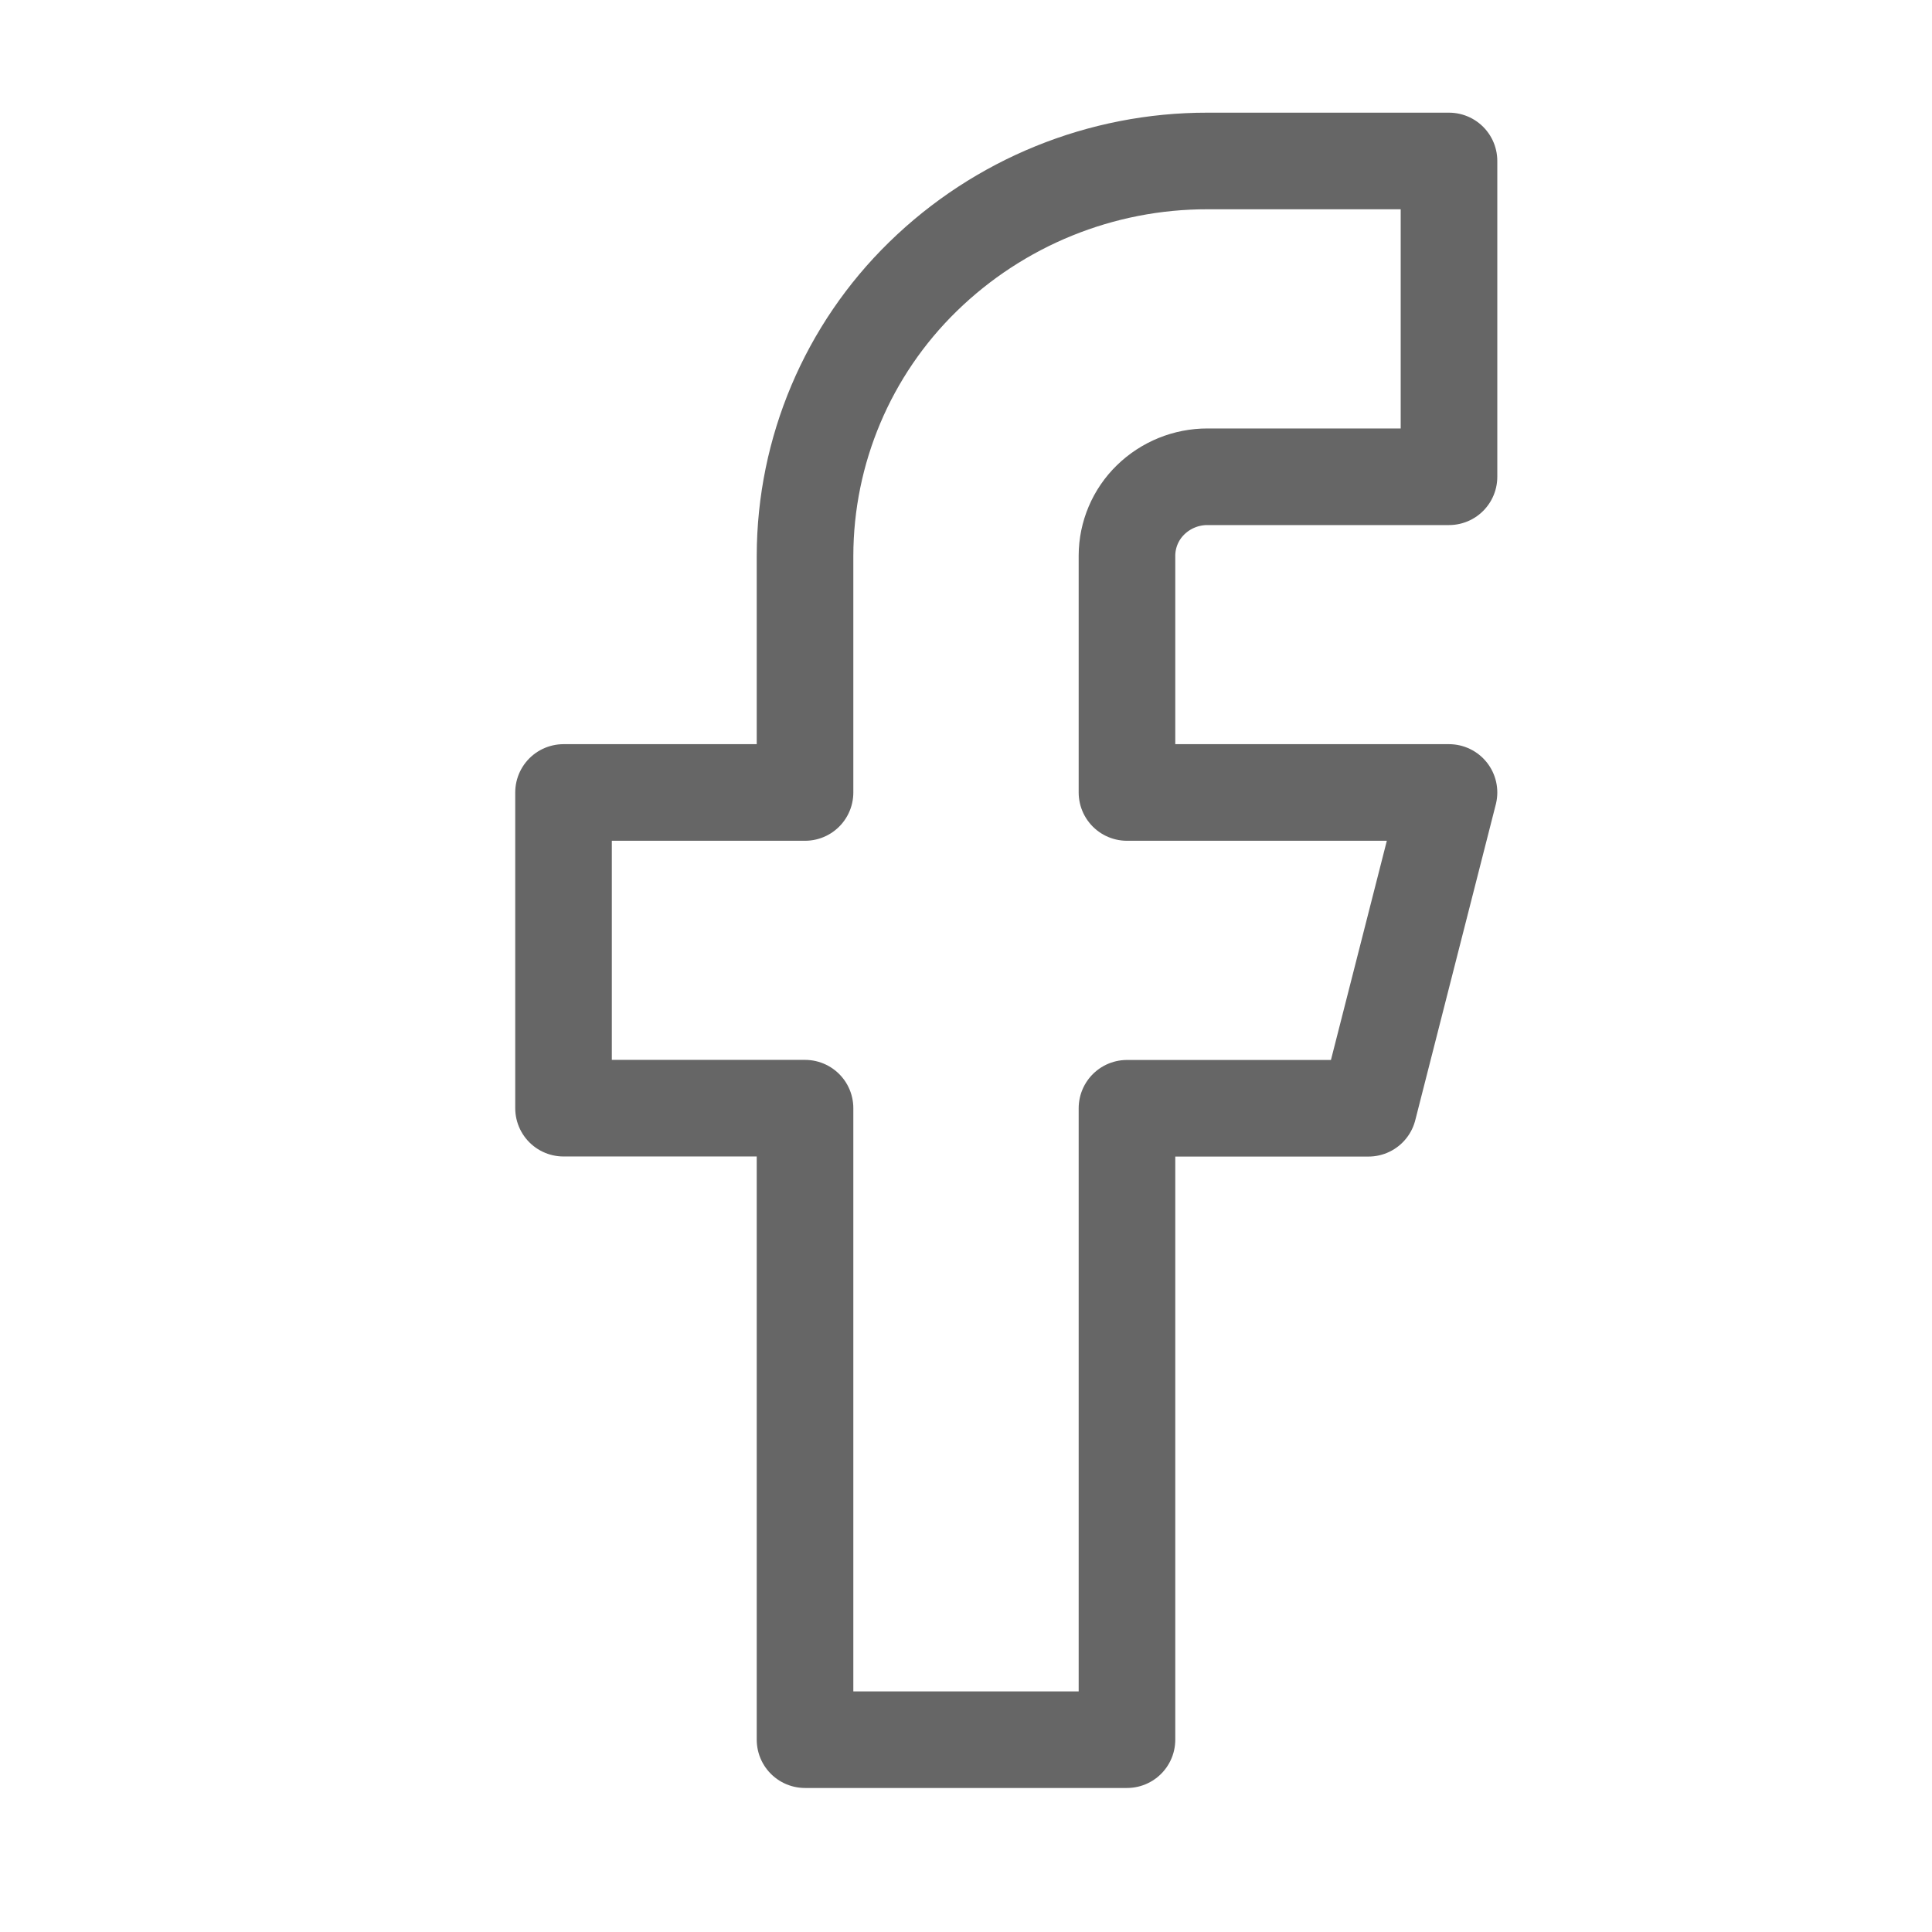
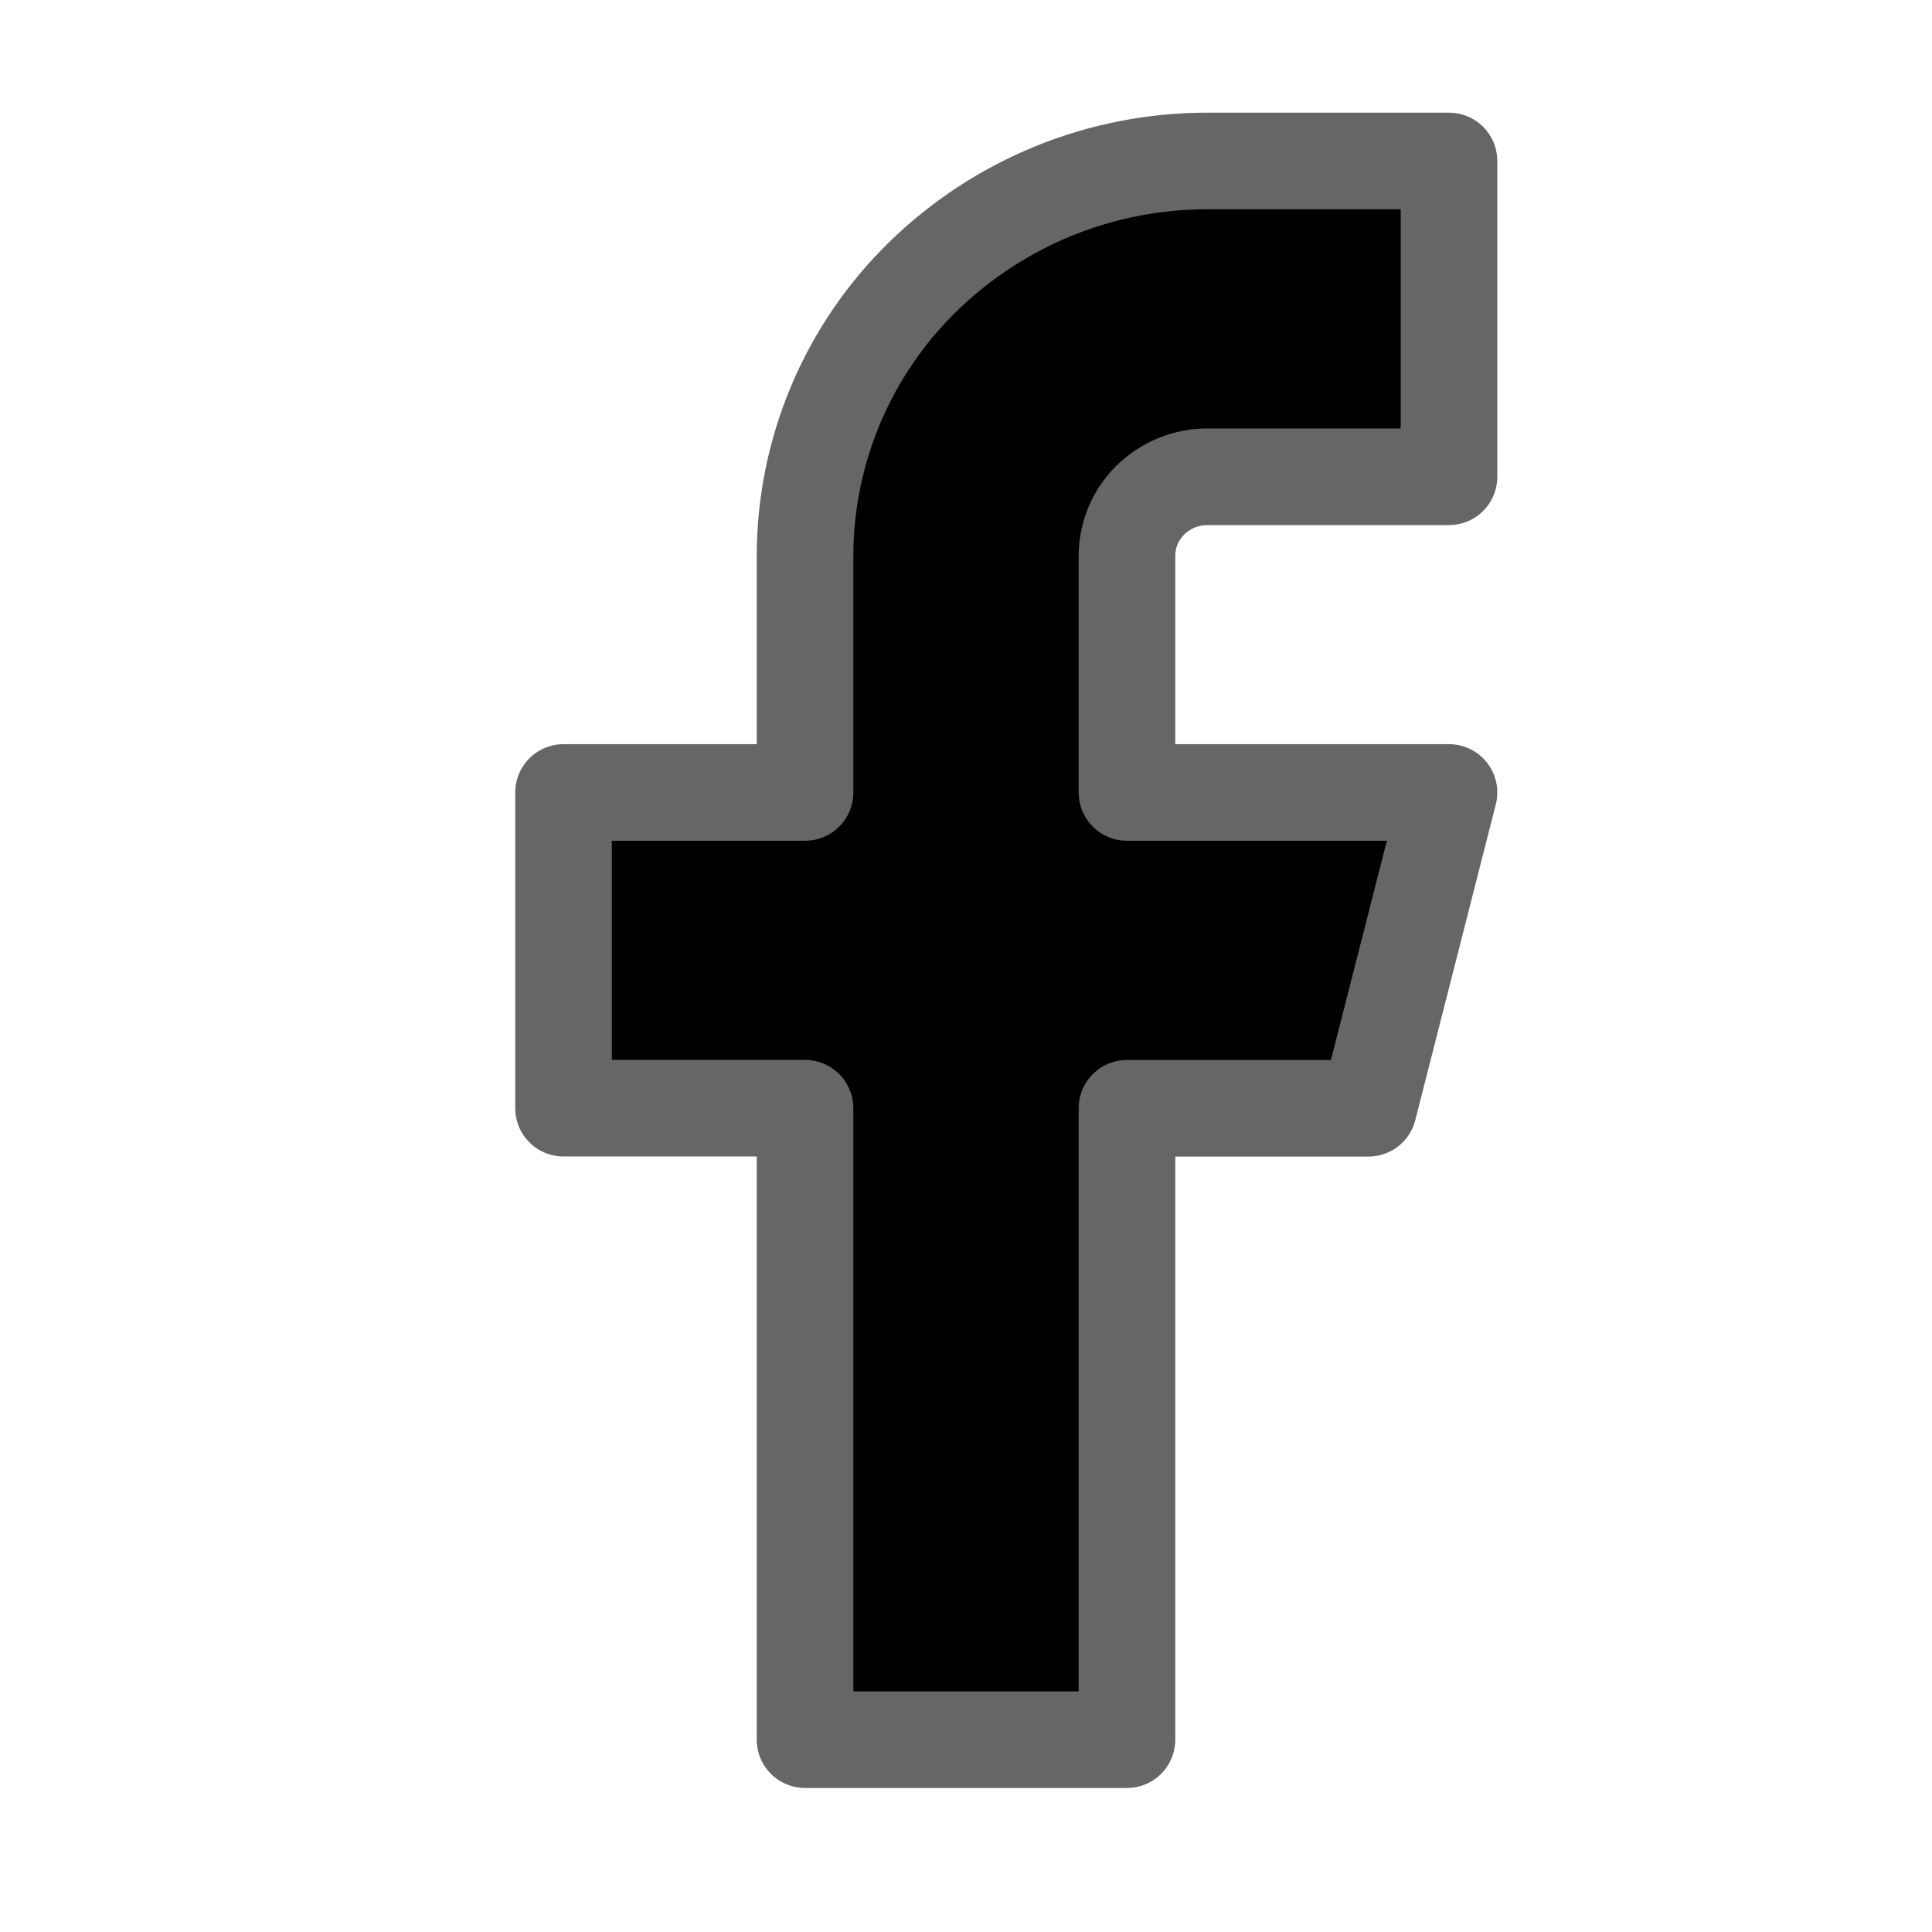
- <svg xmlns="http://www.w3.org/2000/svg" width="22" height="22" fill="none">
+ <svg xmlns="http://www.w3.org/2000/svg" width="22" height="22" fill="currentColor">
  <path d="M16.5 1.833h-2.75a4.63 4.63 0 00-3.24 1.317 4.45 4.45 0 00-1.343 3.177v2.697h-2.75v3.595h2.75v7.191h3.666v-7.19h2.75l.917-3.596h-3.667V6.327a.89.89 0 01.269-.635.926.926 0 01.648-.263h2.75V1.833z" stroke="#666" stroke-width="1.1" stroke-linecap="round" stroke-linejoin="round" />
</svg>
